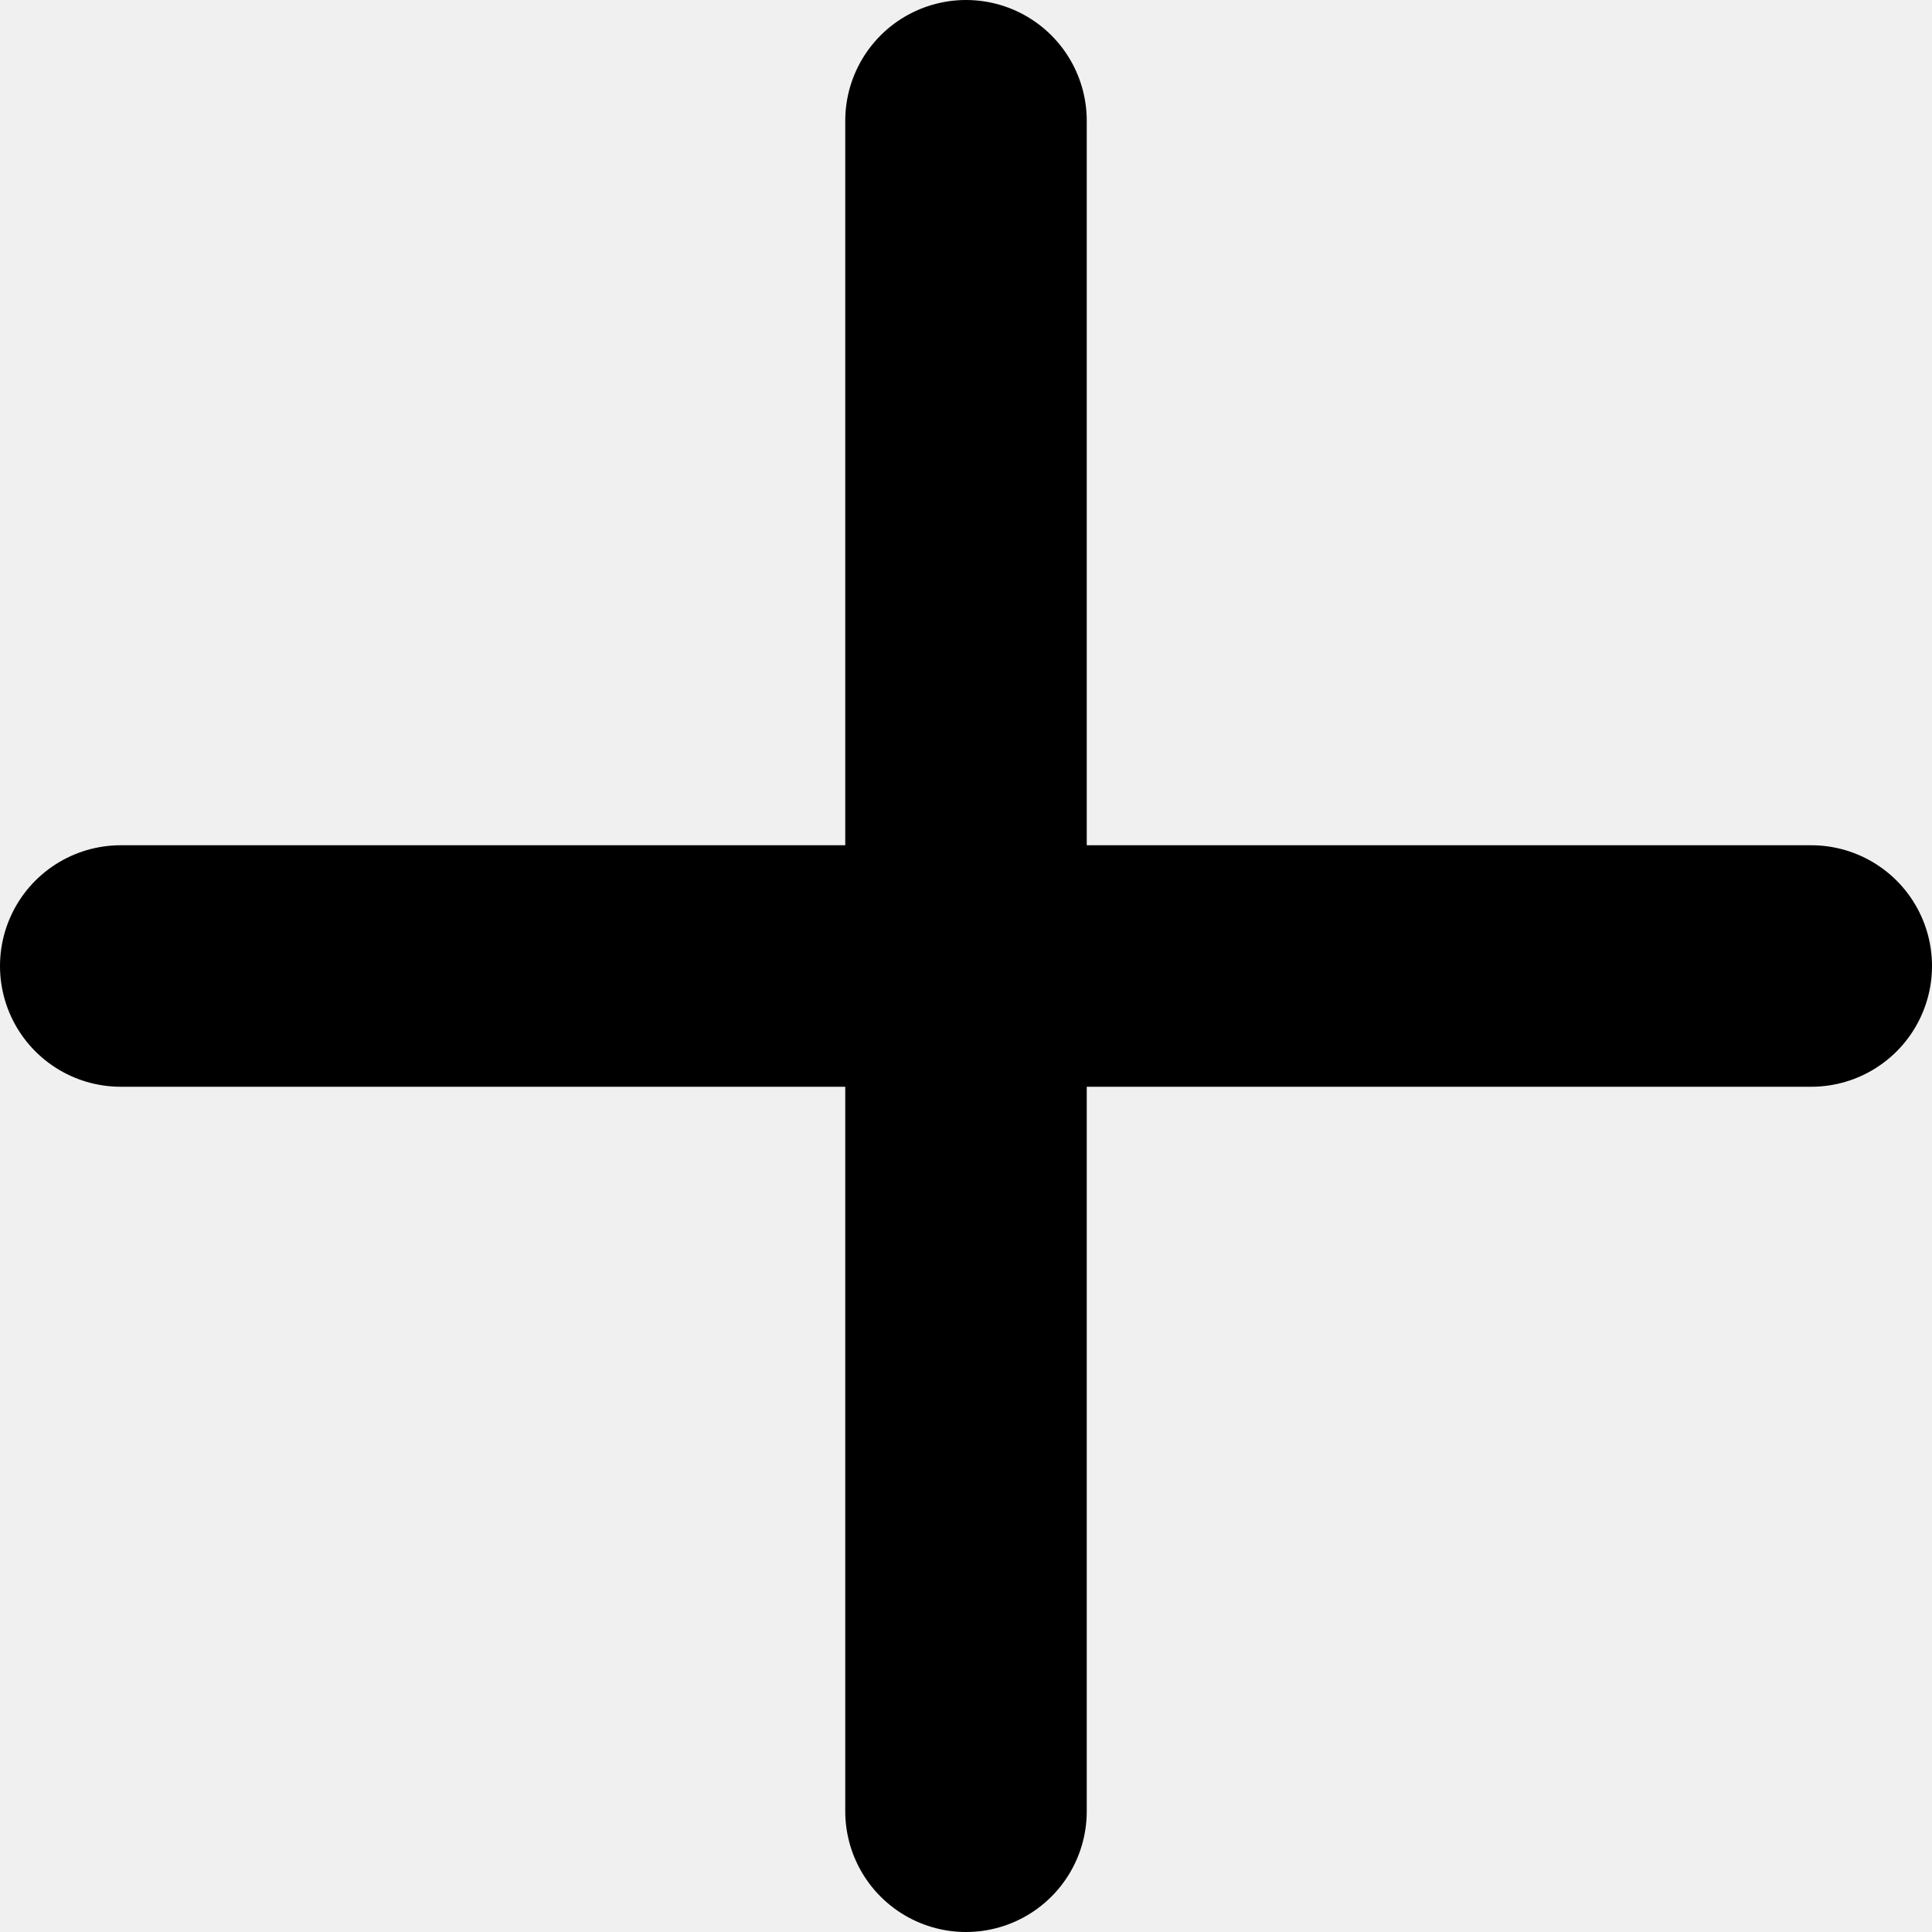
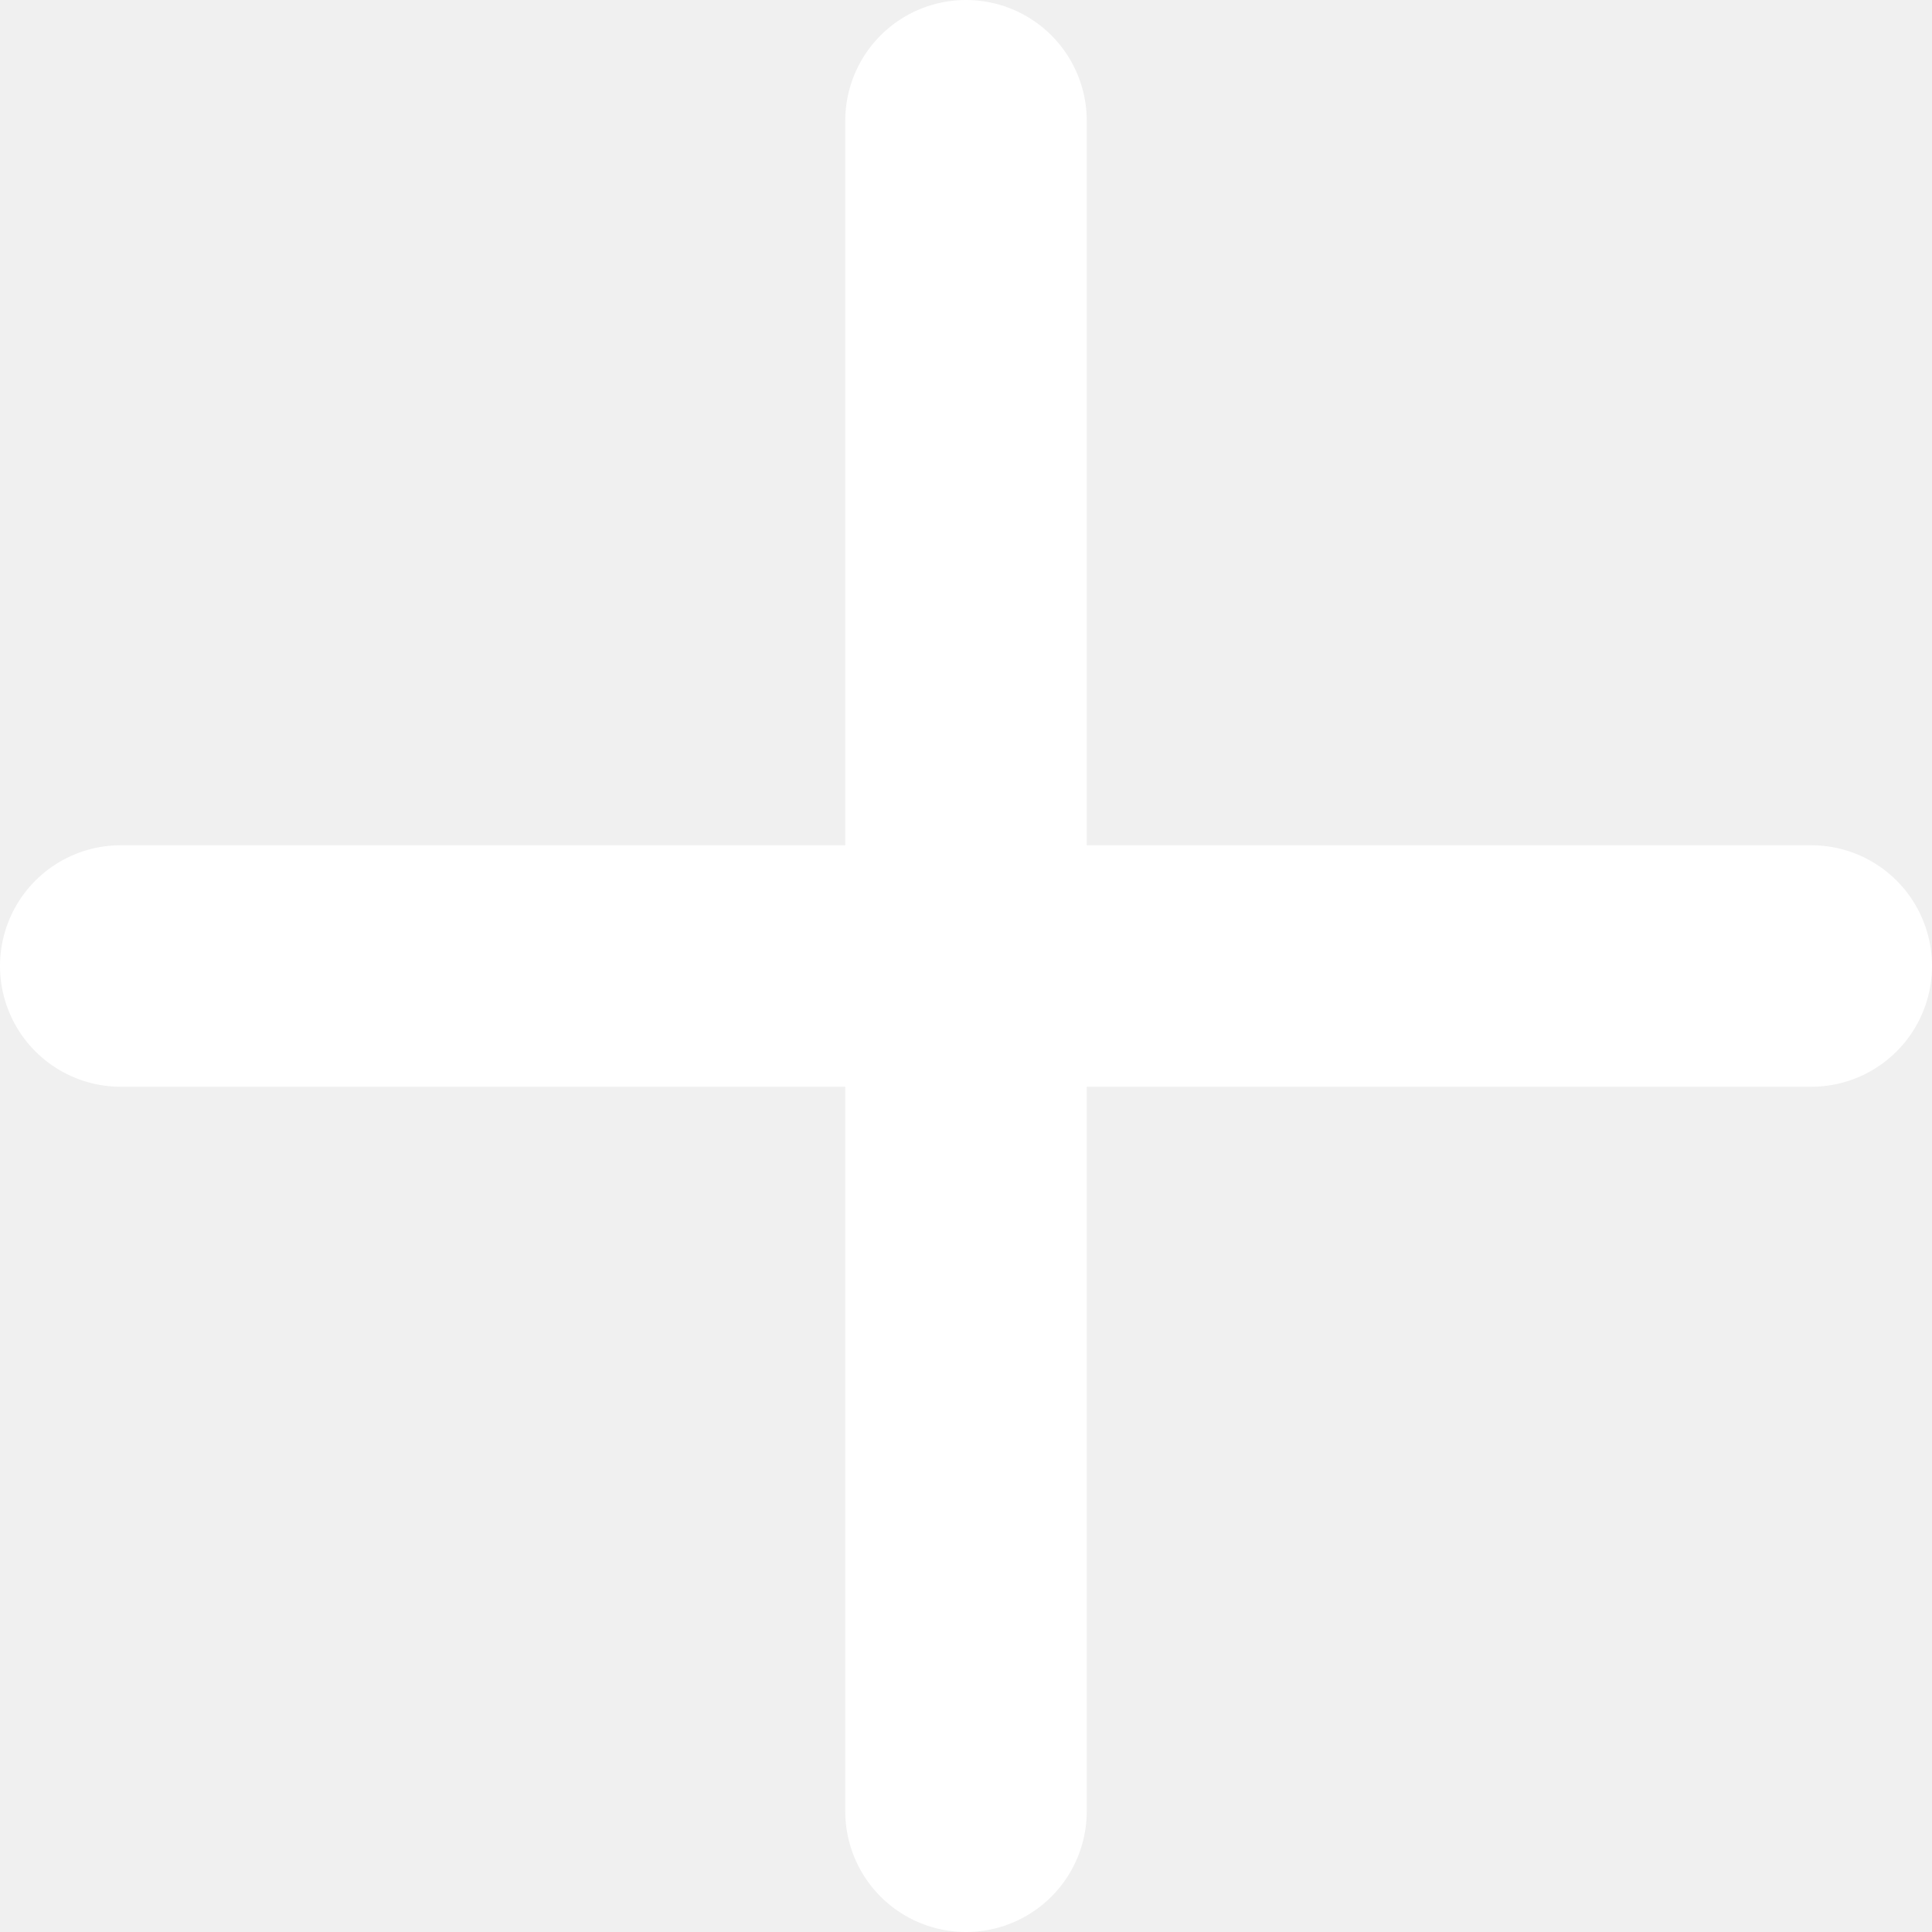
<svg xmlns="http://www.w3.org/2000/svg" width="16" height="16" viewBox="0 0 16 16" fill="none">
-   <path d="M8 1V15" stroke="black" stroke-width="2" stroke-linecap="round" stroke-linejoin="round" />
-   <path d="M1 8H15" stroke="black" stroke-width="2" stroke-linecap="round" stroke-linejoin="round" />
+   <path d="M8 1V15" stroke="white" stroke-width="2" stroke-linecap="round" stroke-linejoin="round" />
+   <path d="M1 8H15" stroke="white" stroke-width="2" stroke-linecap="round" stroke-linejoin="round" />
</svg>
